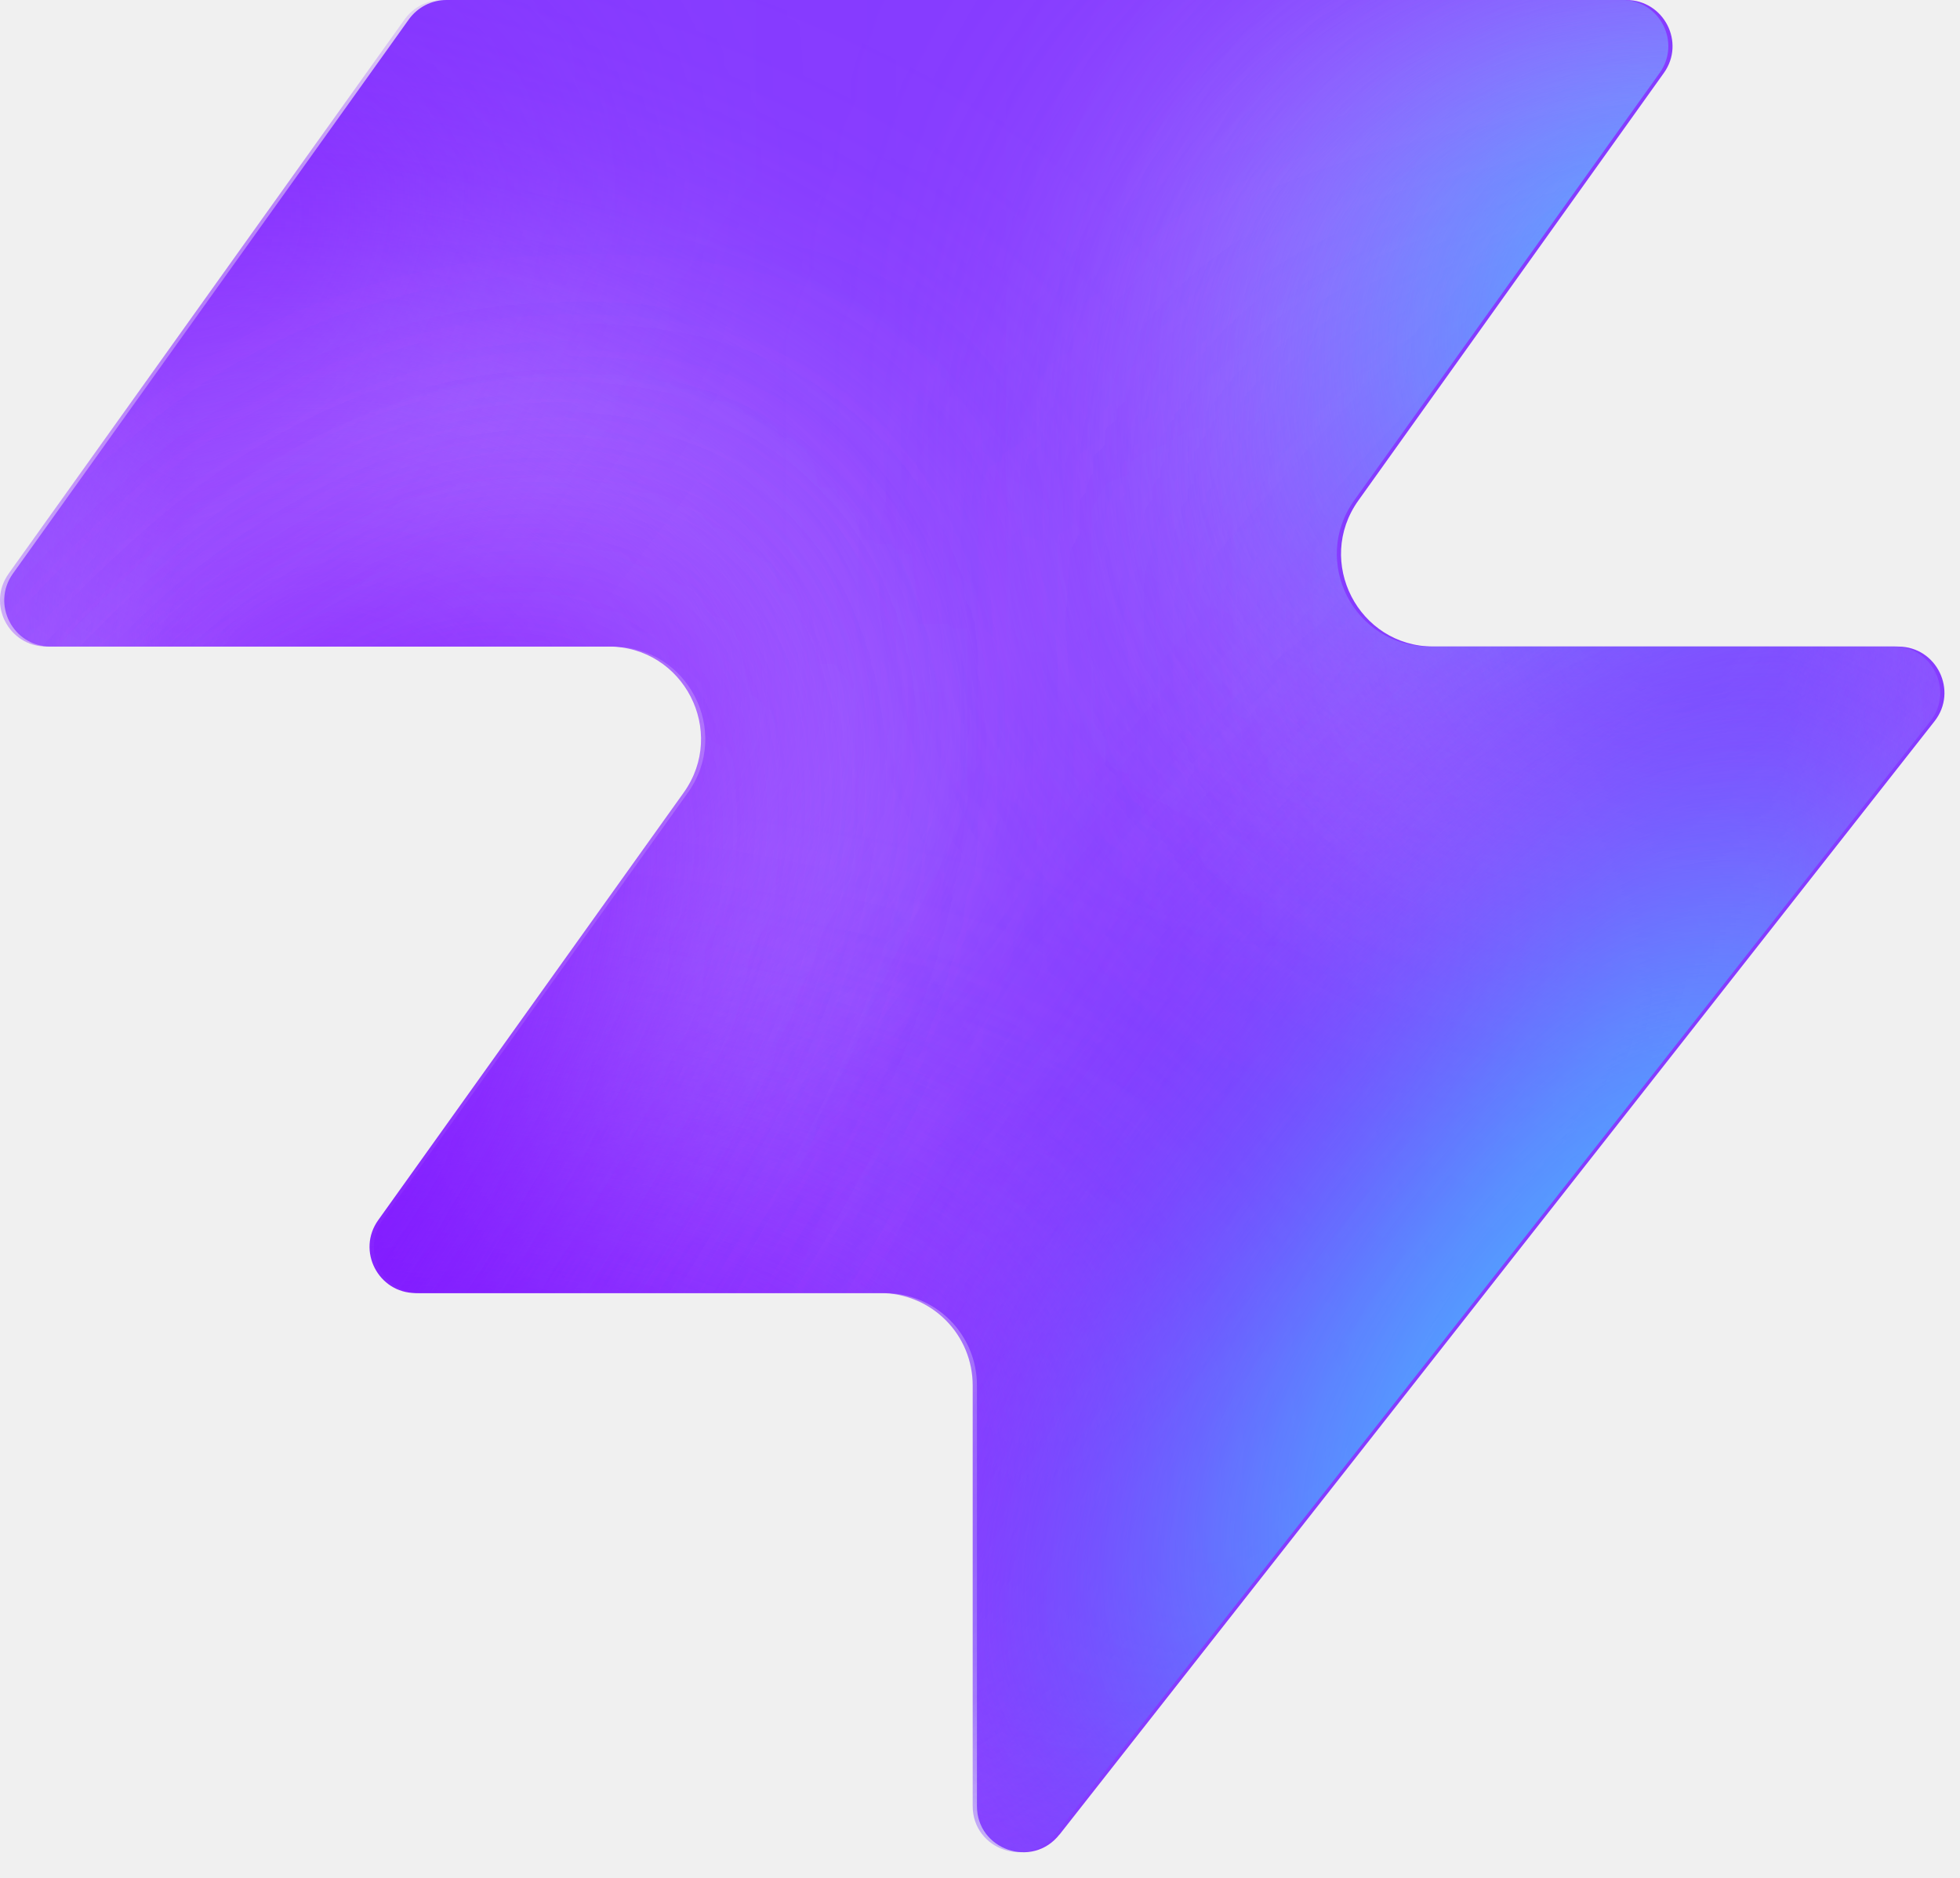
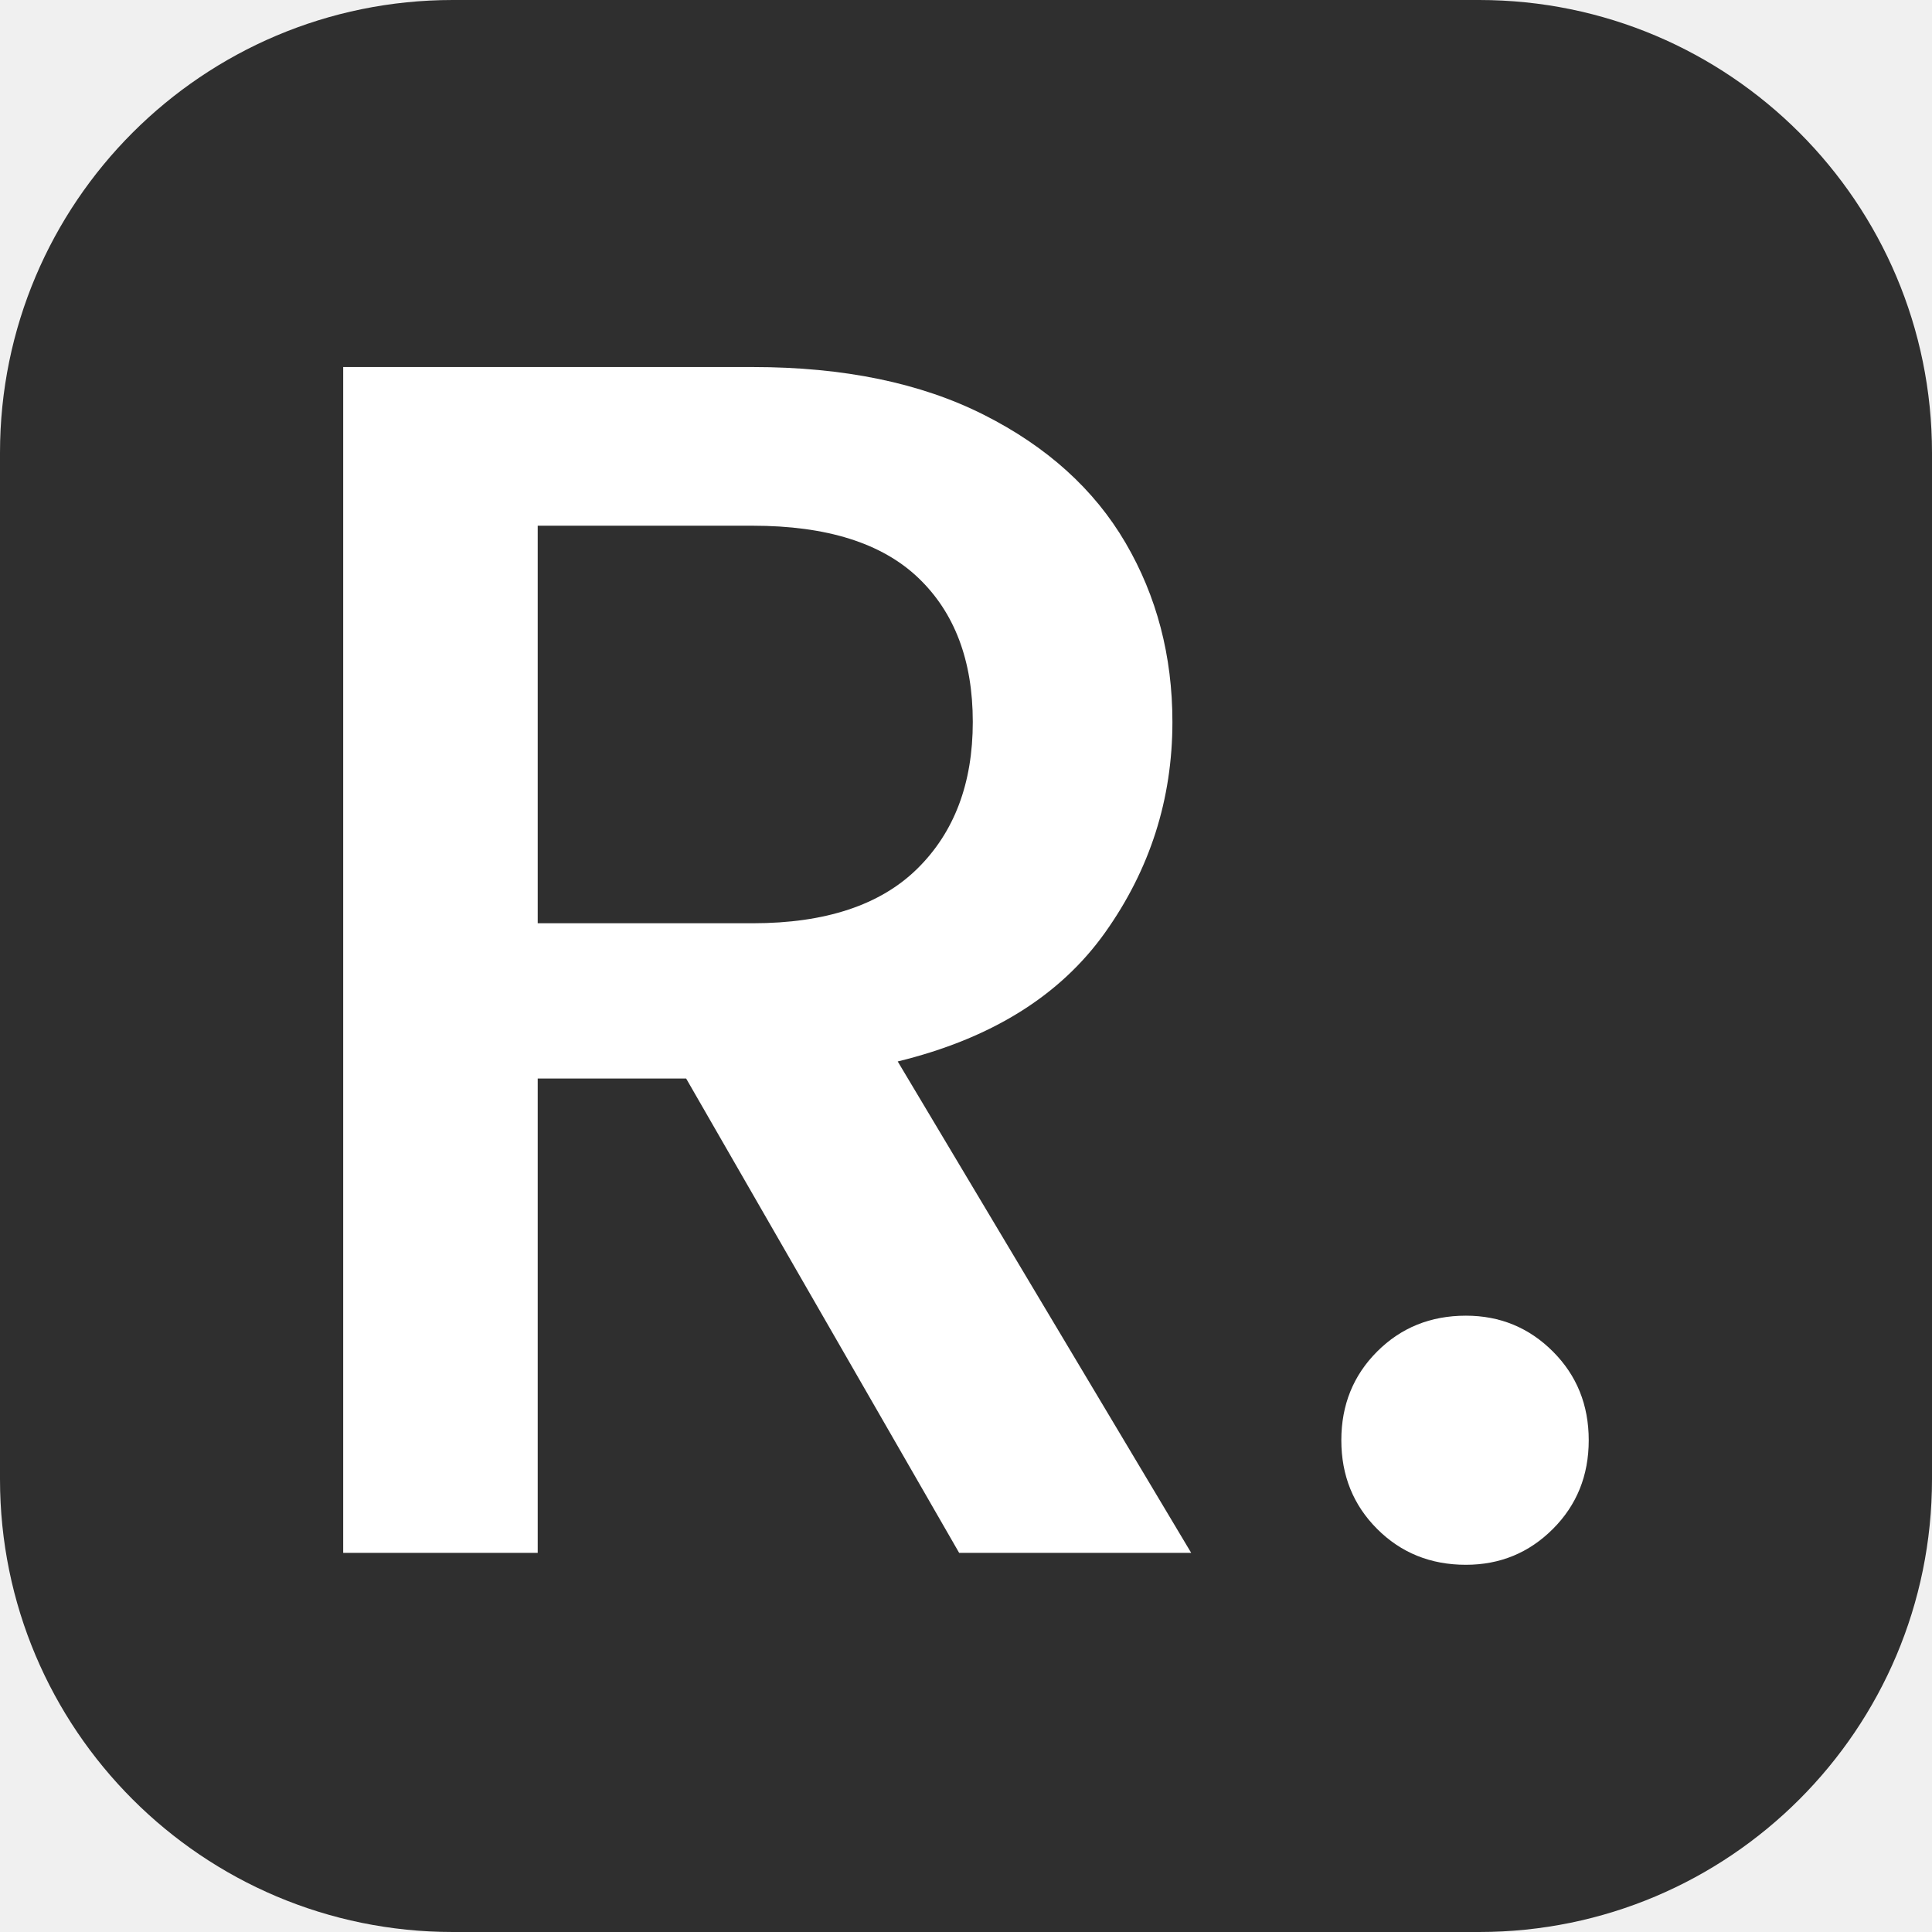
- <svg xmlns="http://www.w3.org/2000/svg" width="48" height="46" fill="none" viewBox="0 0 48 46">
-   <path fill="#863bff" d="M25.946 44.938c-.664.845-2.021.375-2.021-.698V33.937a2.26 2.26 0 0 0-2.262-2.262H10.287c-.92 0-1.456-1.04-.92-1.788l7.48-10.471c1.07-1.497 0-3.578-1.842-3.578H1.237c-.92 0-1.456-1.04-.92-1.788L10.013.474c.214-.297.556-.474.92-.474h28.894c.92 0 1.456 1.04.92 1.788l-7.48 10.471c-1.07 1.498 0 3.579 1.842 3.579h11.377c.943 0 1.473 1.088.89 1.83L25.947 44.94z" style="fill:#863bff;fill:color(display-p3 .525 .23 1);fill-opacity:1" />
-   <mask id="a" width="48" height="46" x="0" y="0" maskUnits="userSpaceOnUse" style="mask-type:alpha">
-     <path fill="#000" d="M25.842 44.938c-.664.844-2.021.375-2.021-.698V33.937a2.26 2.26 0 0 0-2.262-2.262H10.183c-.92 0-1.456-1.04-.92-1.788l7.48-10.471c1.07-1.498 0-3.579-1.842-3.579H1.133c-.92 0-1.456-1.04-.92-1.787L9.91.473c.214-.297.556-.474.92-.474h28.894c.92 0 1.456 1.04.92 1.788l-7.48 10.471c-1.07 1.498 0 3.578 1.842 3.578h11.377c.943 0 1.473 1.088.89 1.832L25.843 44.94z" style="fill:#000;fill-opacity:1" />
-   </mask>
-   <g mask="url(#a)">
-     <g filter="url(#b)">
-       <ellipse cx="5.508" cy="14.704" fill="#ede6ff" rx="5.508" ry="14.704" style="fill:#ede6ff;fill:color(display-p3 .927 .903 1);fill-opacity:1" transform="matrix(.00324 1 1 -.00324 -4.47 31.516)" />
-     </g>
-     <g filter="url(#c)">
-       <ellipse cx="10.399" cy="29.851" fill="#ede6ff" rx="10.399" ry="29.851" style="fill:#ede6ff;fill:color(display-p3 .927 .903 1);fill-opacity:1" transform="matrix(.00324 1 1 -.00324 -39.328 7.883)" />
-     </g>
-     <g filter="url(#d)">
-       <ellipse cx="5.508" cy="30.487" fill="#7e14ff" rx="5.508" ry="30.487" style="fill:#7e14ff;fill:color(display-p3 .492 .077 1);fill-opacity:1" transform="rotate(89.814 -25.913 -14.639)scale(1 -1)" />
-     </g>
-     <g filter="url(#e)">
-       <ellipse cx="5.508" cy="30.599" fill="#7e14ff" rx="5.508" ry="30.599" style="fill:#7e14ff;fill:color(display-p3 .492 .077 1);fill-opacity:1" transform="rotate(89.814 -32.644 -3.334)scale(1 -1)" />
-     </g>
-     <g filter="url(#f)">
-       <ellipse cx="5.508" cy="30.599" fill="#7e14ff" rx="5.508" ry="30.599" style="fill:#7e14ff;fill:color(display-p3 .492 .077 1);fill-opacity:1" transform="matrix(.00324 1 1 -.00324 -34.34 30.47)" />
-     </g>
-     <g filter="url(#g)">
-       <ellipse cx="14.072" cy="22.078" fill="#ede6ff" rx="14.072" ry="22.078" style="fill:#ede6ff;fill:color(display-p3 .927 .903 1);fill-opacity:1" transform="rotate(93.35 24.506 48.493)scale(-1 1)" />
-     </g>
-     <g filter="url(#h)">
-       <ellipse cx="3.47" cy="21.501" fill="#7e14ff" rx="3.47" ry="21.501" style="fill:#7e14ff;fill:color(display-p3 .492 .077 1);fill-opacity:1" transform="rotate(89.009 28.708 47.59)scale(-1 1)" />
-     </g>
-     <g filter="url(#i)">
-       <ellipse cx="3.47" cy="21.501" fill="#7e14ff" rx="3.47" ry="21.501" style="fill:#7e14ff;fill:color(display-p3 .492 .077 1);fill-opacity:1" transform="rotate(89.009 28.708 47.59)scale(-1 1)" />
-     </g>
-     <g filter="url(#j)">
-       <ellipse cx=".387" cy="8.972" fill="#7e14ff" rx="4.407" ry="29.108" style="fill:#7e14ff;fill:color(display-p3 .492 .077 1);fill-opacity:1" transform="rotate(39.51 .387 8.972)" />
-     </g>
-     <g filter="url(#k)">
-       <ellipse cx="47.523" cy="-6.092" fill="#7e14ff" rx="4.407" ry="29.108" style="fill:#7e14ff;fill:color(display-p3 .492 .077 1);fill-opacity:1" transform="rotate(37.892 47.523 -6.092)" />
-     </g>
-     <g filter="url(#l)">
-       <ellipse cx="41.412" cy="6.333" fill="#47bfff" rx="5.971" ry="9.665" style="fill:#47bfff;fill:color(display-p3 .28 .748 1);fill-opacity:1" transform="rotate(37.892 41.412 6.333)" />
-     </g>
-     <g filter="url(#m)">
-       <ellipse cx="-1.879" cy="38.332" fill="#7e14ff" rx="4.407" ry="29.108" style="fill:#7e14ff;fill:color(display-p3 .492 .077 1);fill-opacity:1" transform="rotate(37.892 -1.88 38.332)" />
-     </g>
-     <g filter="url(#n)">
-       <ellipse cx="-1.879" cy="38.332" fill="#7e14ff" rx="4.407" ry="29.108" style="fill:#7e14ff;fill:color(display-p3 .492 .077 1);fill-opacity:1" transform="rotate(37.892 -1.88 38.332)" />
-     </g>
-     <g filter="url(#o)">
-       <ellipse cx="35.651" cy="29.907" fill="#7e14ff" rx="4.407" ry="29.108" style="fill:#7e14ff;fill:color(display-p3 .492 .077 1);fill-opacity:1" transform="rotate(37.892 35.651 29.907)" />
-     </g>
-     <g filter="url(#p)">
-       <ellipse cx="38.418" cy="32.4" fill="#47bfff" rx="5.971" ry="15.297" style="fill:#47bfff;fill:color(display-p3 .28 .748 1);fill-opacity:1" transform="rotate(37.892 38.418 32.4)" />
-     </g>
-   </g>
-   <defs>
-     <filter id="b" width="60.045" height="41.654" x="-19.77" y="16.149" color-interpolation-filters="sRGB" filterUnits="userSpaceOnUse">
-       <feFlood flood-opacity="0" result="BackgroundImageFix" />
-       <feBlend in="SourceGraphic" in2="BackgroundImageFix" result="shape" />
-       <feGaussianBlur result="effect1_foregroundBlur_2002_17158" stdDeviation="7.659" />
-     </filter>
-     <filter id="c" width="90.34" height="51.437" x="-54.613" y="-7.533" color-interpolation-filters="sRGB" filterUnits="userSpaceOnUse">
-       <feFlood flood-opacity="0" result="BackgroundImageFix" />
-       <feBlend in="SourceGraphic" in2="BackgroundImageFix" result="shape" />
-       <feGaussianBlur result="effect1_foregroundBlur_2002_17158" stdDeviation="7.659" />
-     </filter>
-     <filter id="d" width="79.355" height="29.4" x="-49.64" y="2.03" color-interpolation-filters="sRGB" filterUnits="userSpaceOnUse">
-       <feFlood flood-opacity="0" result="BackgroundImageFix" />
-       <feBlend in="SourceGraphic" in2="BackgroundImageFix" result="shape" />
-       <feGaussianBlur result="effect1_foregroundBlur_2002_17158" stdDeviation="4.596" />
-     </filter>
-     <filter id="e" width="79.579" height="29.4" x="-45.045" y="20.029" color-interpolation-filters="sRGB" filterUnits="userSpaceOnUse">
-       <feFlood flood-opacity="0" result="BackgroundImageFix" />
-       <feBlend in="SourceGraphic" in2="BackgroundImageFix" result="shape" />
-       <feGaussianBlur result="effect1_foregroundBlur_2002_17158" stdDeviation="4.596" />
-     </filter>
-     <filter id="f" width="79.579" height="29.4" x="-43.513" y="21.178" color-interpolation-filters="sRGB" filterUnits="userSpaceOnUse">
-       <feFlood flood-opacity="0" result="BackgroundImageFix" />
-       <feBlend in="SourceGraphic" in2="BackgroundImageFix" result="shape" />
-       <feGaussianBlur result="effect1_foregroundBlur_2002_17158" stdDeviation="4.596" />
-     </filter>
-     <filter id="g" width="74.749" height="58.852" x="15.756" y="-17.901" color-interpolation-filters="sRGB" filterUnits="userSpaceOnUse">
-       <feFlood flood-opacity="0" result="BackgroundImageFix" />
-       <feBlend in="SourceGraphic" in2="BackgroundImageFix" result="shape" />
-       <feGaussianBlur result="effect1_foregroundBlur_2002_17158" stdDeviation="7.659" />
-     </filter>
-     <filter id="h" width="61.377" height="25.362" x="23.548" y="2.284" color-interpolation-filters="sRGB" filterUnits="userSpaceOnUse">
-       <feFlood flood-opacity="0" result="BackgroundImageFix" />
-       <feBlend in="SourceGraphic" in2="BackgroundImageFix" result="shape" />
-       <feGaussianBlur result="effect1_foregroundBlur_2002_17158" stdDeviation="4.596" />
-     </filter>
-     <filter id="i" width="61.377" height="25.362" x="23.548" y="2.284" color-interpolation-filters="sRGB" filterUnits="userSpaceOnUse">
-       <feFlood flood-opacity="0" result="BackgroundImageFix" />
-       <feBlend in="SourceGraphic" in2="BackgroundImageFix" result="shape" />
-       <feGaussianBlur result="effect1_foregroundBlur_2002_17158" stdDeviation="4.596" />
-     </filter>
-     <filter id="j" width="56.045" height="63.649" x="-27.636" y="-22.853" color-interpolation-filters="sRGB" filterUnits="userSpaceOnUse">
-       <feFlood flood-opacity="0" result="BackgroundImageFix" />
-       <feBlend in="SourceGraphic" in2="BackgroundImageFix" result="shape" />
-       <feGaussianBlur result="effect1_foregroundBlur_2002_17158" stdDeviation="4.596" />
-     </filter>
-     <filter id="k" width="54.814" height="64.646" x="20.116" y="-38.415" color-interpolation-filters="sRGB" filterUnits="userSpaceOnUse">
-       <feFlood flood-opacity="0" result="BackgroundImageFix" />
-       <feBlend in="SourceGraphic" in2="BackgroundImageFix" result="shape" />
-       <feGaussianBlur result="effect1_foregroundBlur_2002_17158" stdDeviation="4.596" />
-     </filter>
-     <filter id="l" width="33.541" height="35.313" x="24.641" y="-11.323" color-interpolation-filters="sRGB" filterUnits="userSpaceOnUse">
-       <feFlood flood-opacity="0" result="BackgroundImageFix" />
-       <feBlend in="SourceGraphic" in2="BackgroundImageFix" result="shape" />
-       <feGaussianBlur result="effect1_foregroundBlur_2002_17158" stdDeviation="4.596" />
-     </filter>
-     <filter id="m" width="54.814" height="64.646" x="-29.286" y="6.009" color-interpolation-filters="sRGB" filterUnits="userSpaceOnUse">
-       <feFlood flood-opacity="0" result="BackgroundImageFix" />
-       <feBlend in="SourceGraphic" in2="BackgroundImageFix" result="shape" />
-       <feGaussianBlur result="effect1_foregroundBlur_2002_17158" stdDeviation="4.596" />
-     </filter>
-     <filter id="n" width="54.814" height="64.646" x="-29.286" y="6.009" color-interpolation-filters="sRGB" filterUnits="userSpaceOnUse">
-       <feFlood flood-opacity="0" result="BackgroundImageFix" />
-       <feBlend in="SourceGraphic" in2="BackgroundImageFix" result="shape" />
-       <feGaussianBlur result="effect1_foregroundBlur_2002_17158" stdDeviation="4.596" />
-     </filter>
-     <filter id="o" width="54.814" height="64.646" x="8.244" y="-2.416" color-interpolation-filters="sRGB" filterUnits="userSpaceOnUse">
-       <feFlood flood-opacity="0" result="BackgroundImageFix" />
-       <feBlend in="SourceGraphic" in2="BackgroundImageFix" result="shape" />
-       <feGaussianBlur result="effect1_foregroundBlur_2002_17158" stdDeviation="4.596" />
-     </filter>
-     <filter id="p" width="39.409" height="43.623" x="18.713" y="10.588" color-interpolation-filters="sRGB" filterUnits="userSpaceOnUse">
-       <feFlood flood-opacity="0" result="BackgroundImageFix" />
-       <feBlend in="SourceGraphic" in2="BackgroundImageFix" result="shape" />
-       <feGaussianBlur result="effect1_foregroundBlur_2002_17158" stdDeviation="4.596" />
-     </filter>
-   </defs>
+ <svg xmlns="http://www.w3.org/2000/svg" viewBox="0 0 64 64" width="64" height="64">
+   <rect width="64" height="64" rx="15" fill="#2f2f2f" />
+   <path transform="translate(7.13 51.44) scale(0.2826)" fill="#fff" d="M114.4 0L87.2 0L55.2 -55.6L37.8 -55.6L37.8 0L15 0L15 -139L63 -139Q79 -139 90.1 -133.4Q101.2 -127.8 106.7 -118.4Q112.2 -109 112.2 -97.4L112.2 -97.4Q112.2 -83.8 104.3 -72.7Q96.4 -61.6 80 -57.6L80 -57.6L114.4 0M37.8 -120.4L37.8 -73.8L63 -73.8Q75.8 -73.8 82.3 -80.2Q88.8 -86.6 88.8 -97.4L88.8 -97.4Q88.8 -108.2 82.4 -114.3Q76 -120.4 63 -120.4L63 -120.4L37.8 -120.4M146.6 1.4Q140.4 1.4 136.2 -2.8Q132 -7 132 -13.2L132 -13.2Q132 -19.4 136.2 -23.6Q140.4 -27.8 146.6 -27.8L146.6 -27.8Q152.6 -27.8 156.8 -23.6Q161 -19.4 161 -13.2L161 -13.2Q161 -7 156.8 -2.8Q152.6 1.4 146.6 1.4L146.6 1.4" />
</svg>
